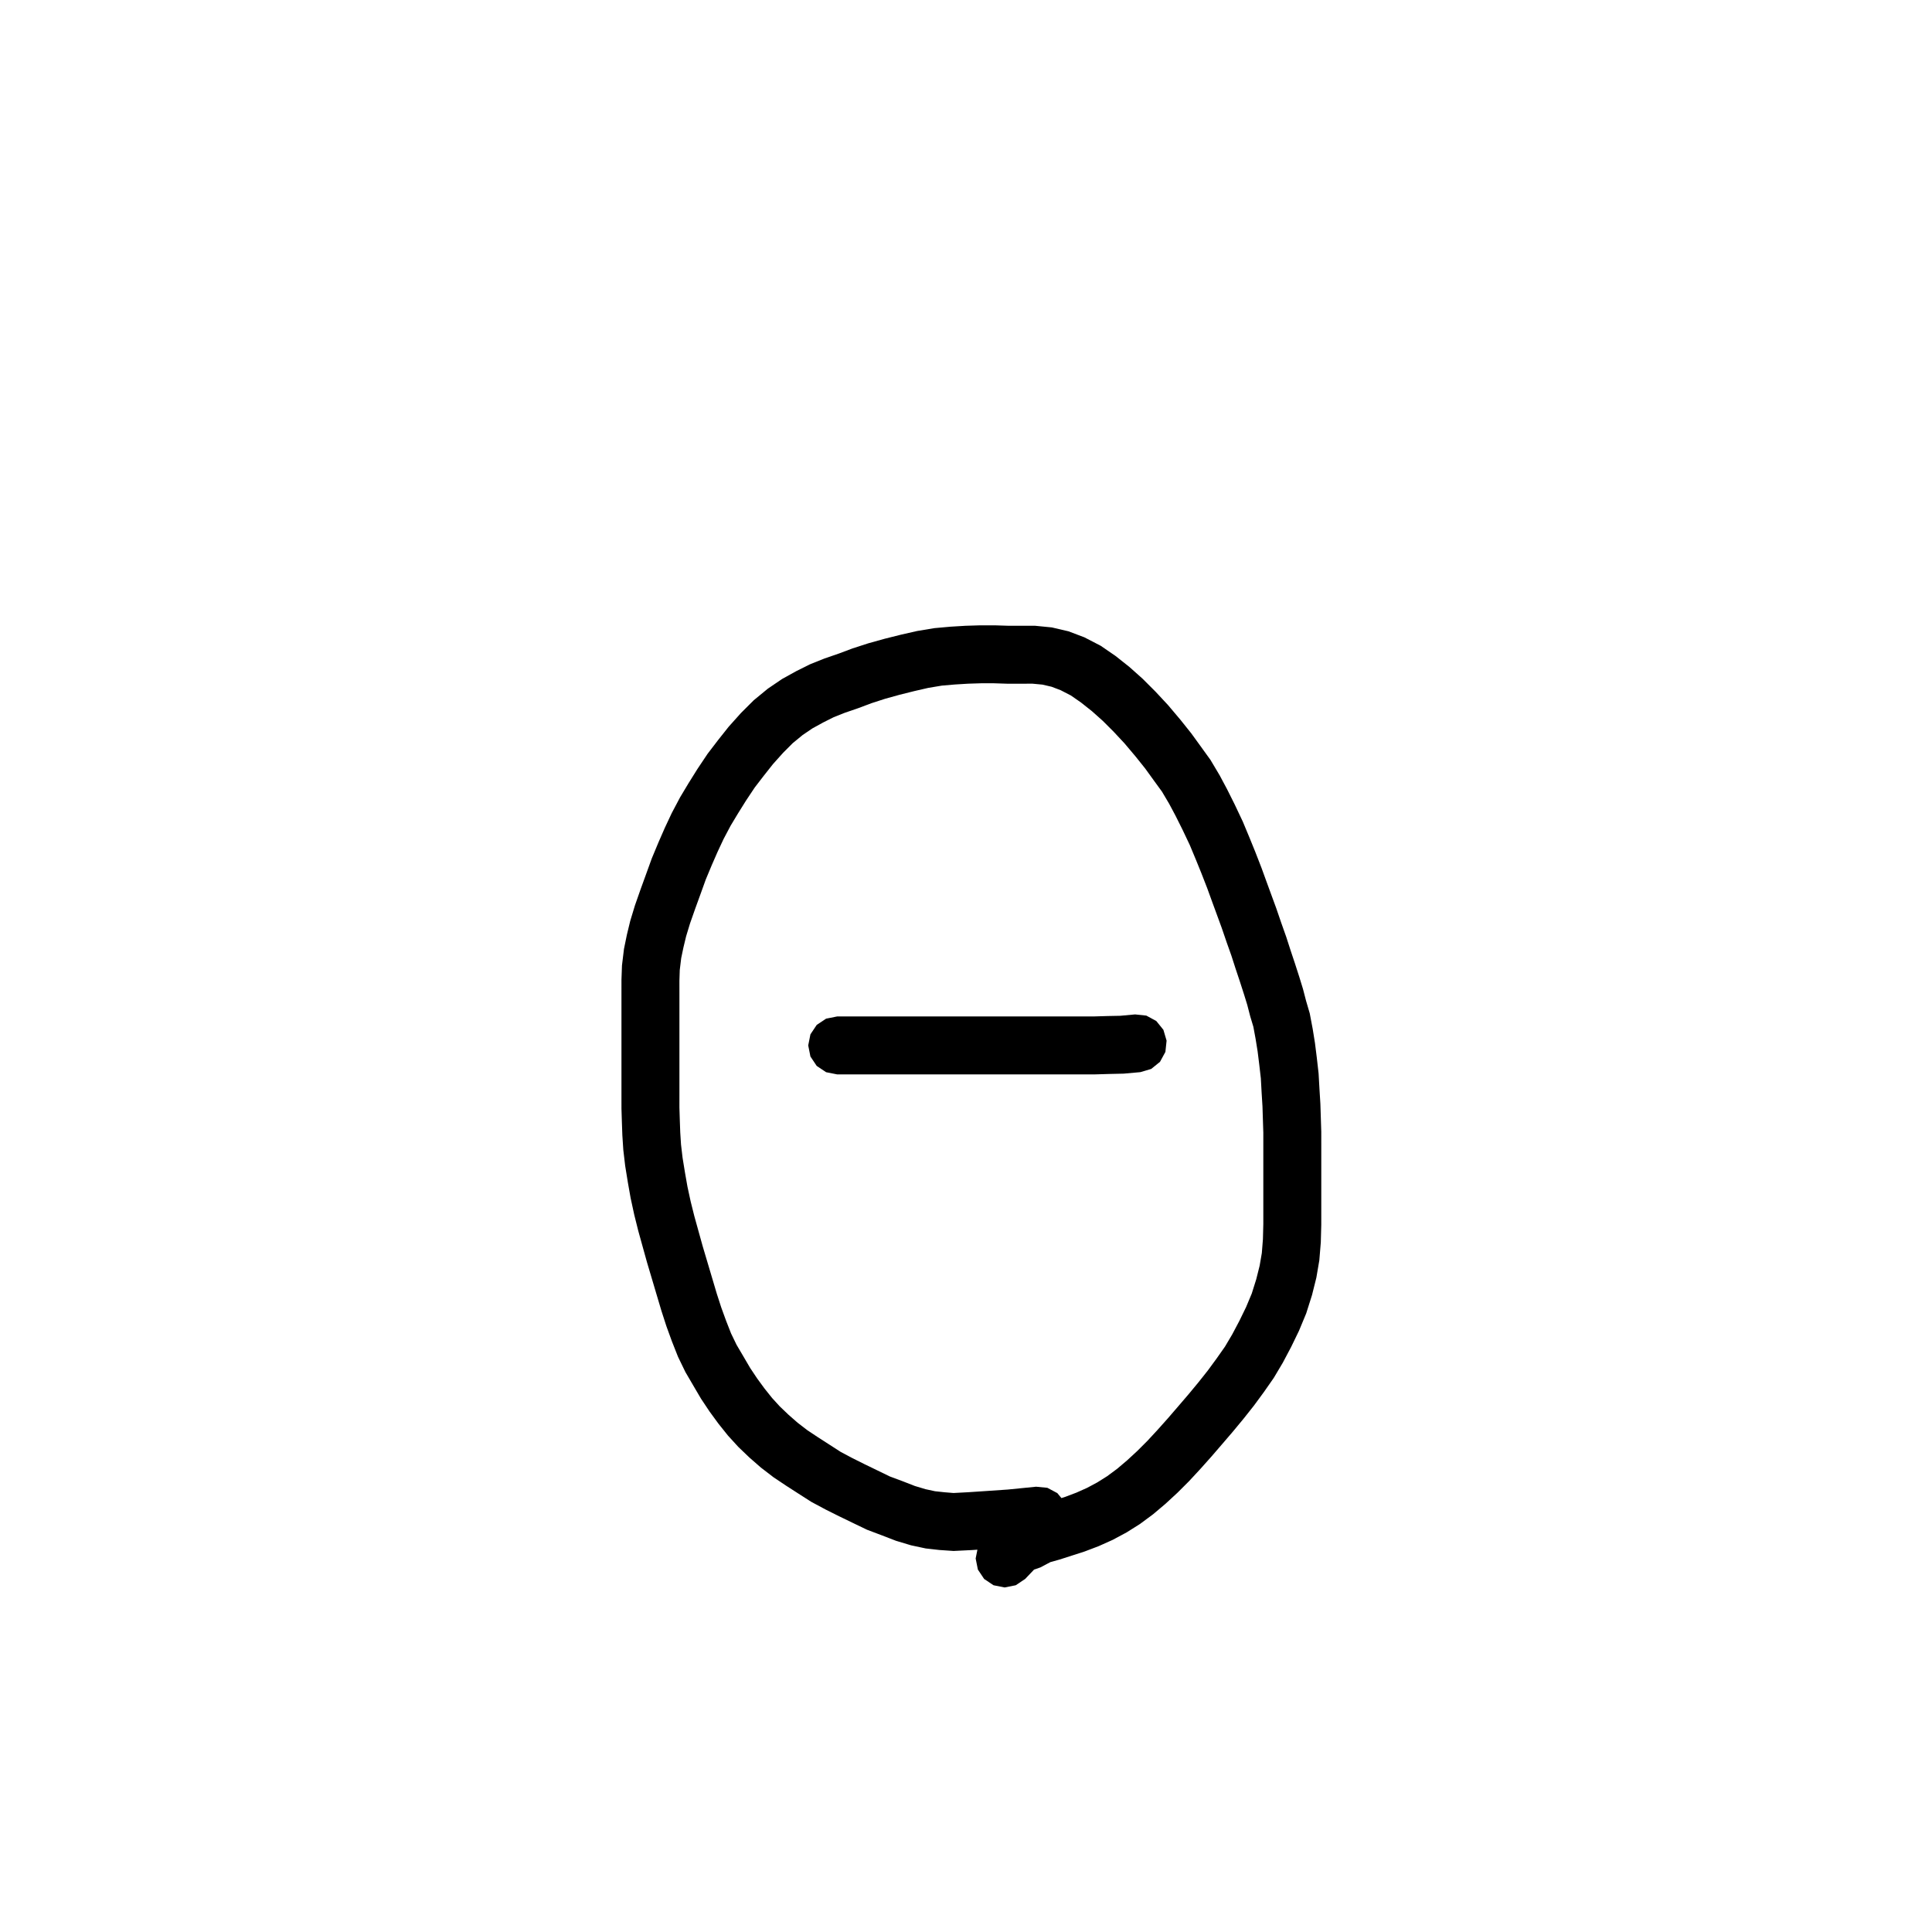
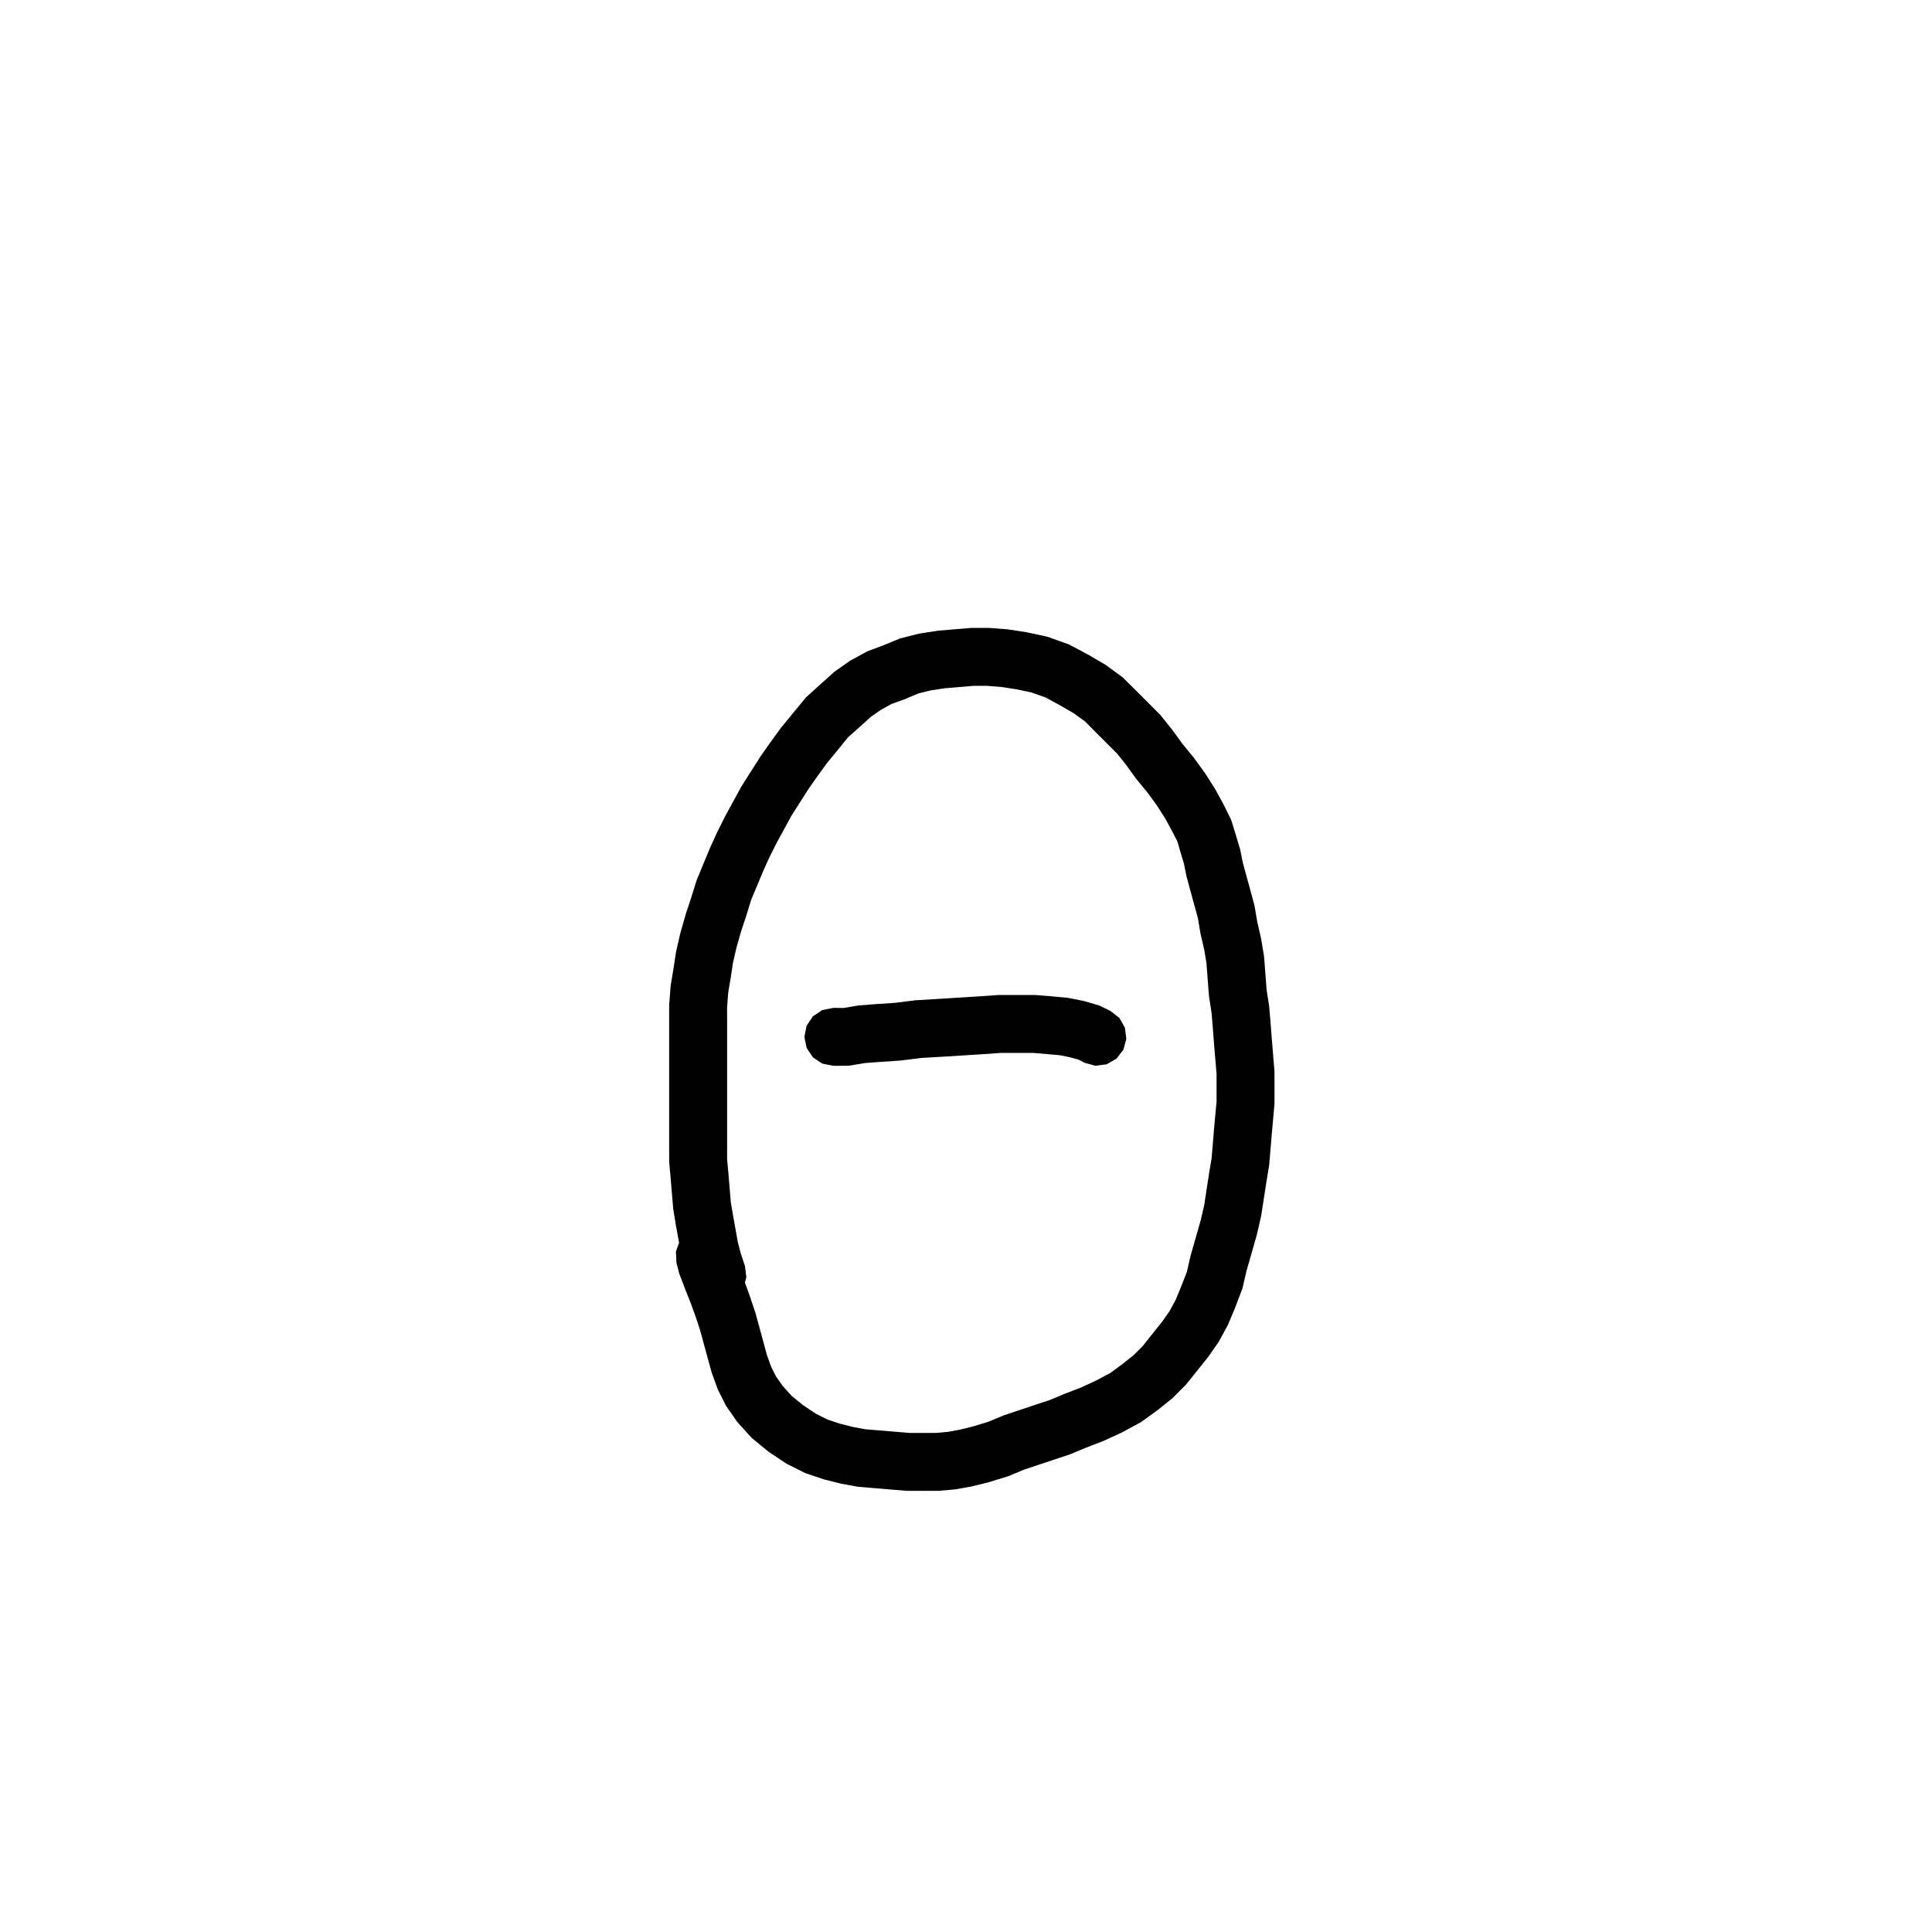
<svg xmlns="http://www.w3.org/2000/svg" viewBox="0 0 300 300" width="300" height="300">
-   <path d="M 160.886 230.856 L 156.499 231.295 L 153.362 231.51 L 150.399 231.708 L 148.067 231.833 L 146.682 231.719 L 145.193 231.559 L 143.727 231.243 L 142.065 230.745 L 140.135 229.995 L 138.173 229.264 L 136.293 228.349 L 134.253 227.362 L 132.332 226.402 L 130.542 225.451 L 128.833 224.348 L 126.998 223.168 L 125.355 222.076 L 123.853 220.92 L 122.438 219.68 L 121.084 218.387 L 119.888 217.077 L 118.708 215.6 L 117.556 214.024 L 116.483 212.415 L 115.415 210.591 L 114.371 208.816 L 113.523 207.063 L 112.742 205.073 L 111.99 203.006 L 111.298 200.868 L 110.58 198.451 L 109.847 195.984 L 109.125 193.556 L 108.469 191.196 L 107.818 188.852 L 107.249 186.579 L 106.748 184.263 L 106.37 182.117 L 105.989 179.772 L 105.748 177.72 L 105.628 175.838 L 105.564 174.05 L 105.499 171.993 L 105.5 170.133 L 105.5 168.133 L 105.5 166.133 L 105.5 163.933 L 105.5 162 L 105.5 160.067 L 105.5 158.2 L 105.5 156.067 L 105.5 154.133 L 105.499 152.278 L 105.552 150.628 L 105.776 148.783 L 106.124 147.118 L 106.54 145.39 L 107.142 143.405 L 107.971 141.047 L 108.764 138.866 L 109.594 136.564 L 110.539 134.299 L 111.432 132.257 L 112.358 130.279 L 113.455 128.206 L 114.57 126.352 L 115.846 124.309 L 117.195 122.282 L 118.616 120.434 L 120.037 118.637 L 121.603 116.892 L 123.091 115.399 L 124.633 114.133 L 126.155 113.101 L 127.829 112.182 L 129.441 111.373 L 131.165 110.686 L 133.255 109.968 L 135.348 109.183 L 137.426 108.51 L 139.682 107.884 L 141.981 107.31 L 144.137 106.815 L 146.241 106.463 L 148.268 106.288 L 150.341 106.162 L 152.337 106.099 L 154.329 106.099 L 156.393 106.166 L 158.467 106.167 L 160.316 106.161 L 161.872 106.307 L 163.287 106.637 L 164.687 107.17 L 166.285 107.992 L 167.853 109.082 L 169.568 110.442 L 171.24 111.935 L 172.962 113.658 L 174.631 115.449 L 176.325 117.459 L 177.822 119.329 L 179.155 121.173 L 180.437 122.934 L 181.548 124.812 L 182.534 126.662 L 183.62 128.834 L 184.757 131.233 L 185.706 133.513 L 186.551 135.594 L 187.456 137.92 L 188.24 140.077 L 188.975 142.082 L 189.691 144.034 L 190.484 146.348 L 191.205 148.377 L 191.857 150.402 L 192.524 152.402 L 193.176 154.422 L 193.67 156.025 L 194.131 157.804 L 194.622 159.439 L 194.967 161.307 L 195.279 163.236 L 195.532 165.267 L 195.783 167.446 L 195.908 169.731 L 196.038 171.811 L 196.102 173.876 L 196.167 175.878 L 196.167 177.6 L 196.167 179.4 L 196.167 181.133 L 196.167 183.133 L 196.167 185.4 L 196.167 187.8 L 196.167 190.072 L 196.106 192.427 L 195.935 194.575 L 195.597 196.536 L 195.071 198.638 L 194.373 200.858 L 193.497 202.951 L 192.453 205.098 L 191.341 207.199 L 190.219 209.094 L 188.942 210.912 L 187.555 212.804 L 186.104 214.634 L 184.558 216.501 L 182.988 218.333 L 181.35 220.233 L 179.737 222.04 L 178.156 223.748 L 176.616 225.288 L 175.018 226.763 L 173.472 228.073 L 171.923 229.221 L 170.404 230.177 L 168.816 231.028 L 167.146 231.775 L 165.443 232.42 L 163.69 232.983 L 161.871 233.567 L 159.702 234.233 L 157.629 235.288 L 155.21 236.495 L 152.818 238.818 L 151.843 240.278 L 151.5 242 L 151.843 243.722 L 152.818 245.182 L 154.278 246.157 L 156 246.5 L 157.722 246.157 L 159.182 245.182 L 160.567 243.727 L 161.571 243.379 L 163.098 242.567 L 164.529 242.166 L 166.444 241.551 L 168.423 240.913 L 170.587 240.091 L 172.784 239.106 L 174.93 237.956 L 177.01 236.646 L 179.062 235.127 L 180.982 233.504 L 182.851 231.778 L 184.644 229.986 L 186.396 228.094 L 188.116 226.167 L 189.812 224.2 L 191.442 222.299 L 193.096 220.3 L 194.711 218.262 L 196.258 216.155 L 197.781 213.973 L 199.192 211.601 L 200.48 209.169 L 201.703 206.649 L 202.827 203.942 L 203.729 201.095 L 204.403 198.397 L 204.865 195.691 L 205.094 192.906 L 205.166 190.195 L 205.167 187.8 L 205.167 185.4 L 205.167 183.133 L 205.167 181.133 L 205.167 179.4 L 205.167 177.6 L 205.166 175.722 L 205.098 173.591 L 205.028 171.389 L 204.892 169.202 L 204.751 166.688 L 204.468 164.2 L 204.188 161.964 L 203.833 159.759 L 203.378 157.361 L 202.803 155.396 L 202.33 153.575 L 201.758 151.712 L 201.076 149.598 L 200.409 147.598 L 199.729 145.49 L 198.983 143.386 L 198.176 141.032 L 197.425 138.984 L 196.694 136.99 L 195.878 134.747 L 194.916 132.273 L 194.028 130.087 L 192.977 127.567 L 191.714 124.899 L 190.533 122.538 L 189.385 120.388 L 187.963 117.999 L 186.445 115.894 L 184.978 113.871 L 183.275 111.741 L 181.369 109.484 L 179.438 107.409 L 177.427 105.398 L 175.365 103.558 L 173.213 101.852 L 170.915 100.275 L 168.38 98.963 L 165.913 98.029 L 163.328 97.426 L 160.751 97.172 L 158.467 97.167 L 156.54 97.167 L 154.471 97.101 L 152.196 97.101 L 149.926 97.171 L 147.598 97.312 L 145.093 97.537 L 142.396 97.985 L 139.885 98.557 L 137.385 99.182 L 134.84 99.89 L 132.386 100.684 L 130.211 101.499 L 128.035 102.248 L 125.759 103.16 L 123.637 104.218 L 121.445 105.432 L 119.233 106.933 L 117.043 108.734 L 115.063 110.708 L 113.163 112.829 L 111.518 114.9 L 109.872 117.051 L 108.287 119.424 L 106.897 121.648 L 105.611 123.794 L 104.308 126.254 L 103.234 128.543 L 102.261 130.768 L 101.206 133.302 L 100.302 135.8 L 99.495 138.02 L 98.592 140.595 L 97.86 143.01 L 97.342 145.149 L 96.891 147.35 L 96.581 149.905 L 96.501 152.122 L 96.5 154.133 L 96.5 156.067 L 96.5 158.2 L 96.5 160.067 L 96.5 162 L 96.5 163.933 L 96.5 166.133 L 96.5 168.133 L 96.5 170.133 L 96.501 172.14 L 96.569 174.35 L 96.639 176.295 L 96.786 178.547 L 97.077 181.028 L 97.496 183.617 L 97.918 186.004 L 98.484 188.621 L 99.116 191.148 L 99.797 193.604 L 100.475 196.044 L 101.22 198.549 L 101.953 201.016 L 102.702 203.532 L 103.477 205.928 L 104.325 208.261 L 105.277 210.67 L 106.429 213.051 L 107.651 215.142 L 108.851 217.185 L 110.177 219.176 L 111.559 221.067 L 113.045 222.923 L 114.649 224.679 L 116.362 226.32 L 118.147 227.88 L 120.111 229.39 L 122.069 230.698 L 123.967 231.919 L 125.991 233.215 L 128.201 234.398 L 130.281 235.438 L 132.373 236.451 L 134.627 237.536 L 136.931 238.405 L 139.135 239.255 L 141.473 239.957 L 143.74 240.441 L 145.852 240.681 L 148.067 240.833 L 150.934 240.692 L 153.971 240.49 L 157.279 240.261 L 161.781 239.811 L 163.461 239.299 L 164.816 238.183 L 165.642 236.633 L 165.811 234.886 L 165.299 233.206 L 164.183 231.851 L 162.633 231.025 Z" fill="black" fill-rule="nonzero" />
-   <path d="M 130 166.833 L 133.444 166.833 L 135.733 166.833 L 138.067 166.833 L 140.2 166.833 L 142.533 166.833 L 144.8 166.833 L 147.067 166.833 L 149.333 166.833 L 151.333 166.833 L 153 166.833 L 154.667 166.833 L 156.6 166.833 L 158.733 166.833 L 160.867 166.833 L 163.2 166.833 L 165.6 166.833 L 167.8 166.833 L 169.936 166.833 L 172.248 166.765 L 174.486 166.714 L 177.074 166.482 L 178.758 165.984 L 180.124 164.881 L 180.963 163.339 L 181.148 161.593 L 180.651 159.909 L 179.548 158.543 L 178.005 157.704 L 176.259 157.518 L 173.958 157.73 L 172.019 157.768 L 169.797 157.834 L 167.8 157.833 L 165.6 157.833 L 163.2 157.833 L 160.867 157.833 L 158.733 157.833 L 156.6 157.833 L 154.667 157.833 L 153 157.833 L 151.333 157.833 L 149.333 157.833 L 147.067 157.833 L 144.8 157.833 L 142.533 157.833 L 140.2 157.833 L 138.067 157.833 L 135.733 157.833 L 133.444 157.833 L 130 157.833 L 128.278 158.176 L 126.818 159.151 L 125.843 160.611 L 125.5 162.333 L 125.843 164.055 L 126.818 165.515 L 128.278 166.491 Z" fill="black" fill-rule="nonzero" />
+   <path d="M 115.675 196.577 L 115.05 194.707 L 114.599 193.024 L 114.234 190.995 L 113.84 188.829 L 113.472 186.642 L 113.291 184.426 L 113.089 182.01 L 112.902 179.996 L 112.906 178 L 112.906 176 L 112.906 174 L 112.906 172 L 112.906 169.8 L 112.906 167.6 L 112.906 165.4 L 112.906 163 L 112.906 160.6 L 112.906 158.4 L 112.902 156.387 L 113.074 154.136 L 113.45 151.911 L 113.825 149.45 L 114.362 147.129 L 115.107 144.523 L 115.892 142.171 L 116.64 139.724 L 117.56 137.531 L 118.533 135.194 L 119.466 133.142 L 120.596 130.882 L 121.757 128.755 L 122.88 126.689 L 124.203 124.616 L 125.55 122.496 L 126.868 120.616 L 128.367 118.552 L 130.089 116.45 L 131.669 114.499 L 133.417 112.945 L 135.217 111.314 L 136.775 110.226 L 138.468 109.297 L 140.446 108.591 L 142.629 107.669 L 144.489 107.213 L 146.742 106.868 L 148.98 106.684 L 151.194 106.496 L 153.226 106.496 L 155.49 106.67 L 157.787 107.025 L 160.17 107.527 L 162.379 108.312 L 164.608 109.526 L 166.748 110.769 L 168.492 112.029 L 170.024 113.582 L 171.824 115.382 L 173.453 117.001 L 174.827 118.727 L 176.445 120.952 L 178.245 123.152 L 179.688 125.135 L 180.932 127.089 L 182.02 129.088 L 182.828 130.671 L 183.296 132.293 L 183.841 134.091 L 184.229 136.042 L 184.865 138.384 L 185.465 140.584 L 186.009 142.556 L 186.394 144.883 L 186.994 147.483 L 187.338 149.536 L 187.519 151.945 L 187.736 154.716 L 188.138 157.336 L 188.321 159.559 L 188.521 162.159 L 188.722 164.574 L 188.911 166.795 L 188.906 168.8 L 188.911 171.005 L 188.725 172.993 L 188.523 175.21 L 188.322 177.626 L 188.141 179.842 L 187.763 182.089 L 187.359 184.716 L 186.987 187.15 L 186.45 189.471 L 185.679 192.164 L 184.85 195.071 L 184.305 197.477 L 183.428 199.729 L 182.547 201.858 L 181.58 203.631 L 180.406 205.3 L 178.892 207.189 L 177.453 208.999 L 176.006 210.446 L 174.279 211.821 L 172.421 213.184 L 170.194 214.375 L 167.853 215.456 L 165.335 216.422 L 163.026 217.387 L 160.783 218.131 L 158.383 218.931 L 155.826 219.787 L 153.482 220.766 L 151.193 221.467 L 149.05 222.003 L 147.198 222.341 L 145.411 222.504 L 143.206 222.5 L 141.202 222.504 L 138.98 222.316 L 136.58 222.116 L 134.388 221.938 L 132.562 221.603 L 130.466 221.08 L 128.537 220.446 L 126.674 219.513 L 124.681 218.181 L 122.906 216.738 L 121.52 215.189 L 120.465 213.685 L 119.742 212.227 L 119.094 210.436 L 118.548 208.416 L 117.948 206.216 L 117.311 203.89 L 116.456 201.322 L 115.611 198.998 L 114.798 196.963 L 114.009 194.91 L 113.772 193.909 L 113.022 192.321 L 111.721 191.141 L 110.069 190.549 L 108.315 190.634 L 106.727 191.384 L 105.548 192.685 L 104.955 194.338 L 105.041 196.091 L 105.471 197.756 L 106.415 200.237 L 107.201 202.202 L 107.956 204.278 L 108.701 206.51 L 109.265 208.584 L 109.865 210.784 L 110.518 213.164 L 111.47 215.773 L 112.748 218.315 L 114.492 220.811 L 116.707 223.262 L 119.331 225.419 L 122.139 227.287 L 125.075 228.754 L 127.946 229.72 L 130.65 230.397 L 133.224 230.862 L 135.833 231.084 L 138.233 231.284 L 140.811 231.496 L 143.206 231.5 L 145.802 231.496 L 148.414 231.259 L 150.962 230.797 L 153.62 230.133 L 156.53 229.234 L 158.986 228.213 L 161.229 227.469 L 163.629 226.669 L 166.186 225.813 L 168.678 224.778 L 171.36 223.744 L 174.219 222.425 L 177.191 220.816 L 179.733 218.979 L 182.007 217.154 L 184.16 215.001 L 185.92 212.811 L 187.606 210.7 L 189.232 208.369 L 190.666 205.742 L 191.784 203.071 L 192.907 200.123 L 193.562 197.329 L 194.333 194.636 L 195.162 191.729 L 195.825 188.85 L 196.254 186.084 L 196.65 183.511 L 197.071 180.958 L 197.291 178.374 L 197.489 175.99 L 197.688 173.807 L 197.902 171.395 L 197.906 168.8 L 197.902 166.405 L 197.691 163.826 L 197.492 161.441 L 197.292 158.841 L 197.074 156.264 L 196.677 153.684 L 196.493 151.255 L 196.274 148.464 L 195.819 145.717 L 195.219 143.117 L 194.804 140.644 L 194.148 138.216 L 193.548 136.016 L 192.984 133.958 L 192.572 131.909 L 191.916 129.707 L 191.184 127.329 L 189.992 124.912 L 188.68 122.511 L 187.124 120.065 L 185.367 117.648 L 183.567 115.448 L 181.986 113.273 L 180.16 110.999 L 178.188 109.018 L 176.388 107.218 L 174.321 105.171 L 171.664 103.231 L 169.005 101.674 L 166.034 100.088 L 162.643 98.873 L 159.426 98.175 L 156.522 97.73 L 153.586 97.504 L 150.819 97.504 L 148.233 97.716 L 145.67 97.932 L 142.724 98.387 L 139.783 99.131 L 137.166 100.209 L 134.744 101.103 L 132.038 102.574 L 129.595 104.286 L 127.396 106.255 L 125.144 108.301 L 123.123 110.75 L 121.245 113.048 L 119.544 115.384 L 118.062 117.504 L 116.61 119.784 L 115.132 122.111 L 113.856 124.445 L 112.617 126.718 L 111.347 129.258 L 110.279 131.606 L 109.252 134.069 L 108.172 136.676 L 107.32 139.429 L 106.505 141.877 L 105.65 144.871 L 104.987 147.75 L 104.563 150.489 L 104.138 153.064 L 103.91 156.013 L 103.906 158.4 L 103.906 160.6 L 103.906 163 L 103.906 165.4 L 103.906 167.6 L 103.906 169.8 L 103.906 172 L 103.906 174 L 103.906 176 L 103.906 178 L 103.911 180.404 L 104.123 182.79 L 104.322 185.174 L 104.541 187.758 L 104.973 190.371 L 105.379 192.605 L 105.813 194.976 L 106.429 197.293 L 107.137 199.423 L 108.007 200.948 L 109.394 202.025 L 111.087 202.489 L 112.829 202.269 L 114.355 201.4 L 115.431 200.012 L 115.895 198.319 Z" fill="black" fill-rule="nonzero" />
+   <path d="M 129.406 165.5 L 131.814 165.482 L 134.342 165.068 L 136.727 164.889 L 139.84 164.679 L 143.014 164.282 L 146.278 164.092 L 149.487 163.891 L 152.706 163.69 L 155.367 163.497 L 158.006 163.5 L 160.426 163.496 L 162.616 163.683 L 164.57 163.855 L 166.15 164.174 L 167.493 164.547 L 168.394 165.025 L 170.087 165.489 L 171.829 165.269 L 173.355 164.4 L 174.431 163.012 L 174.895 161.319 L 174.675 159.577 L 173.806 158.052 L 172.419 156.975 L 170.653 156.12 L 168.262 155.426 L 165.843 154.945 L 163.396 154.717 L 160.786 154.504 L 158.006 154.5 L 155.046 154.503 L 152.107 154.71 L 148.926 154.909 L 145.734 155.108 L 142.199 155.318 L 138.973 155.721 L 136.086 155.911 L 133.27 156.132 L 130.999 156.518 L 129.406 156.5 L 127.684 156.843 L 126.224 157.818 L 125.249 159.278 L 124.906 161 L 125.249 162.722 L 126.224 164.182 L 127.684 165.157 Z" fill="black" fill-rule="nonzero" />
</svg>
